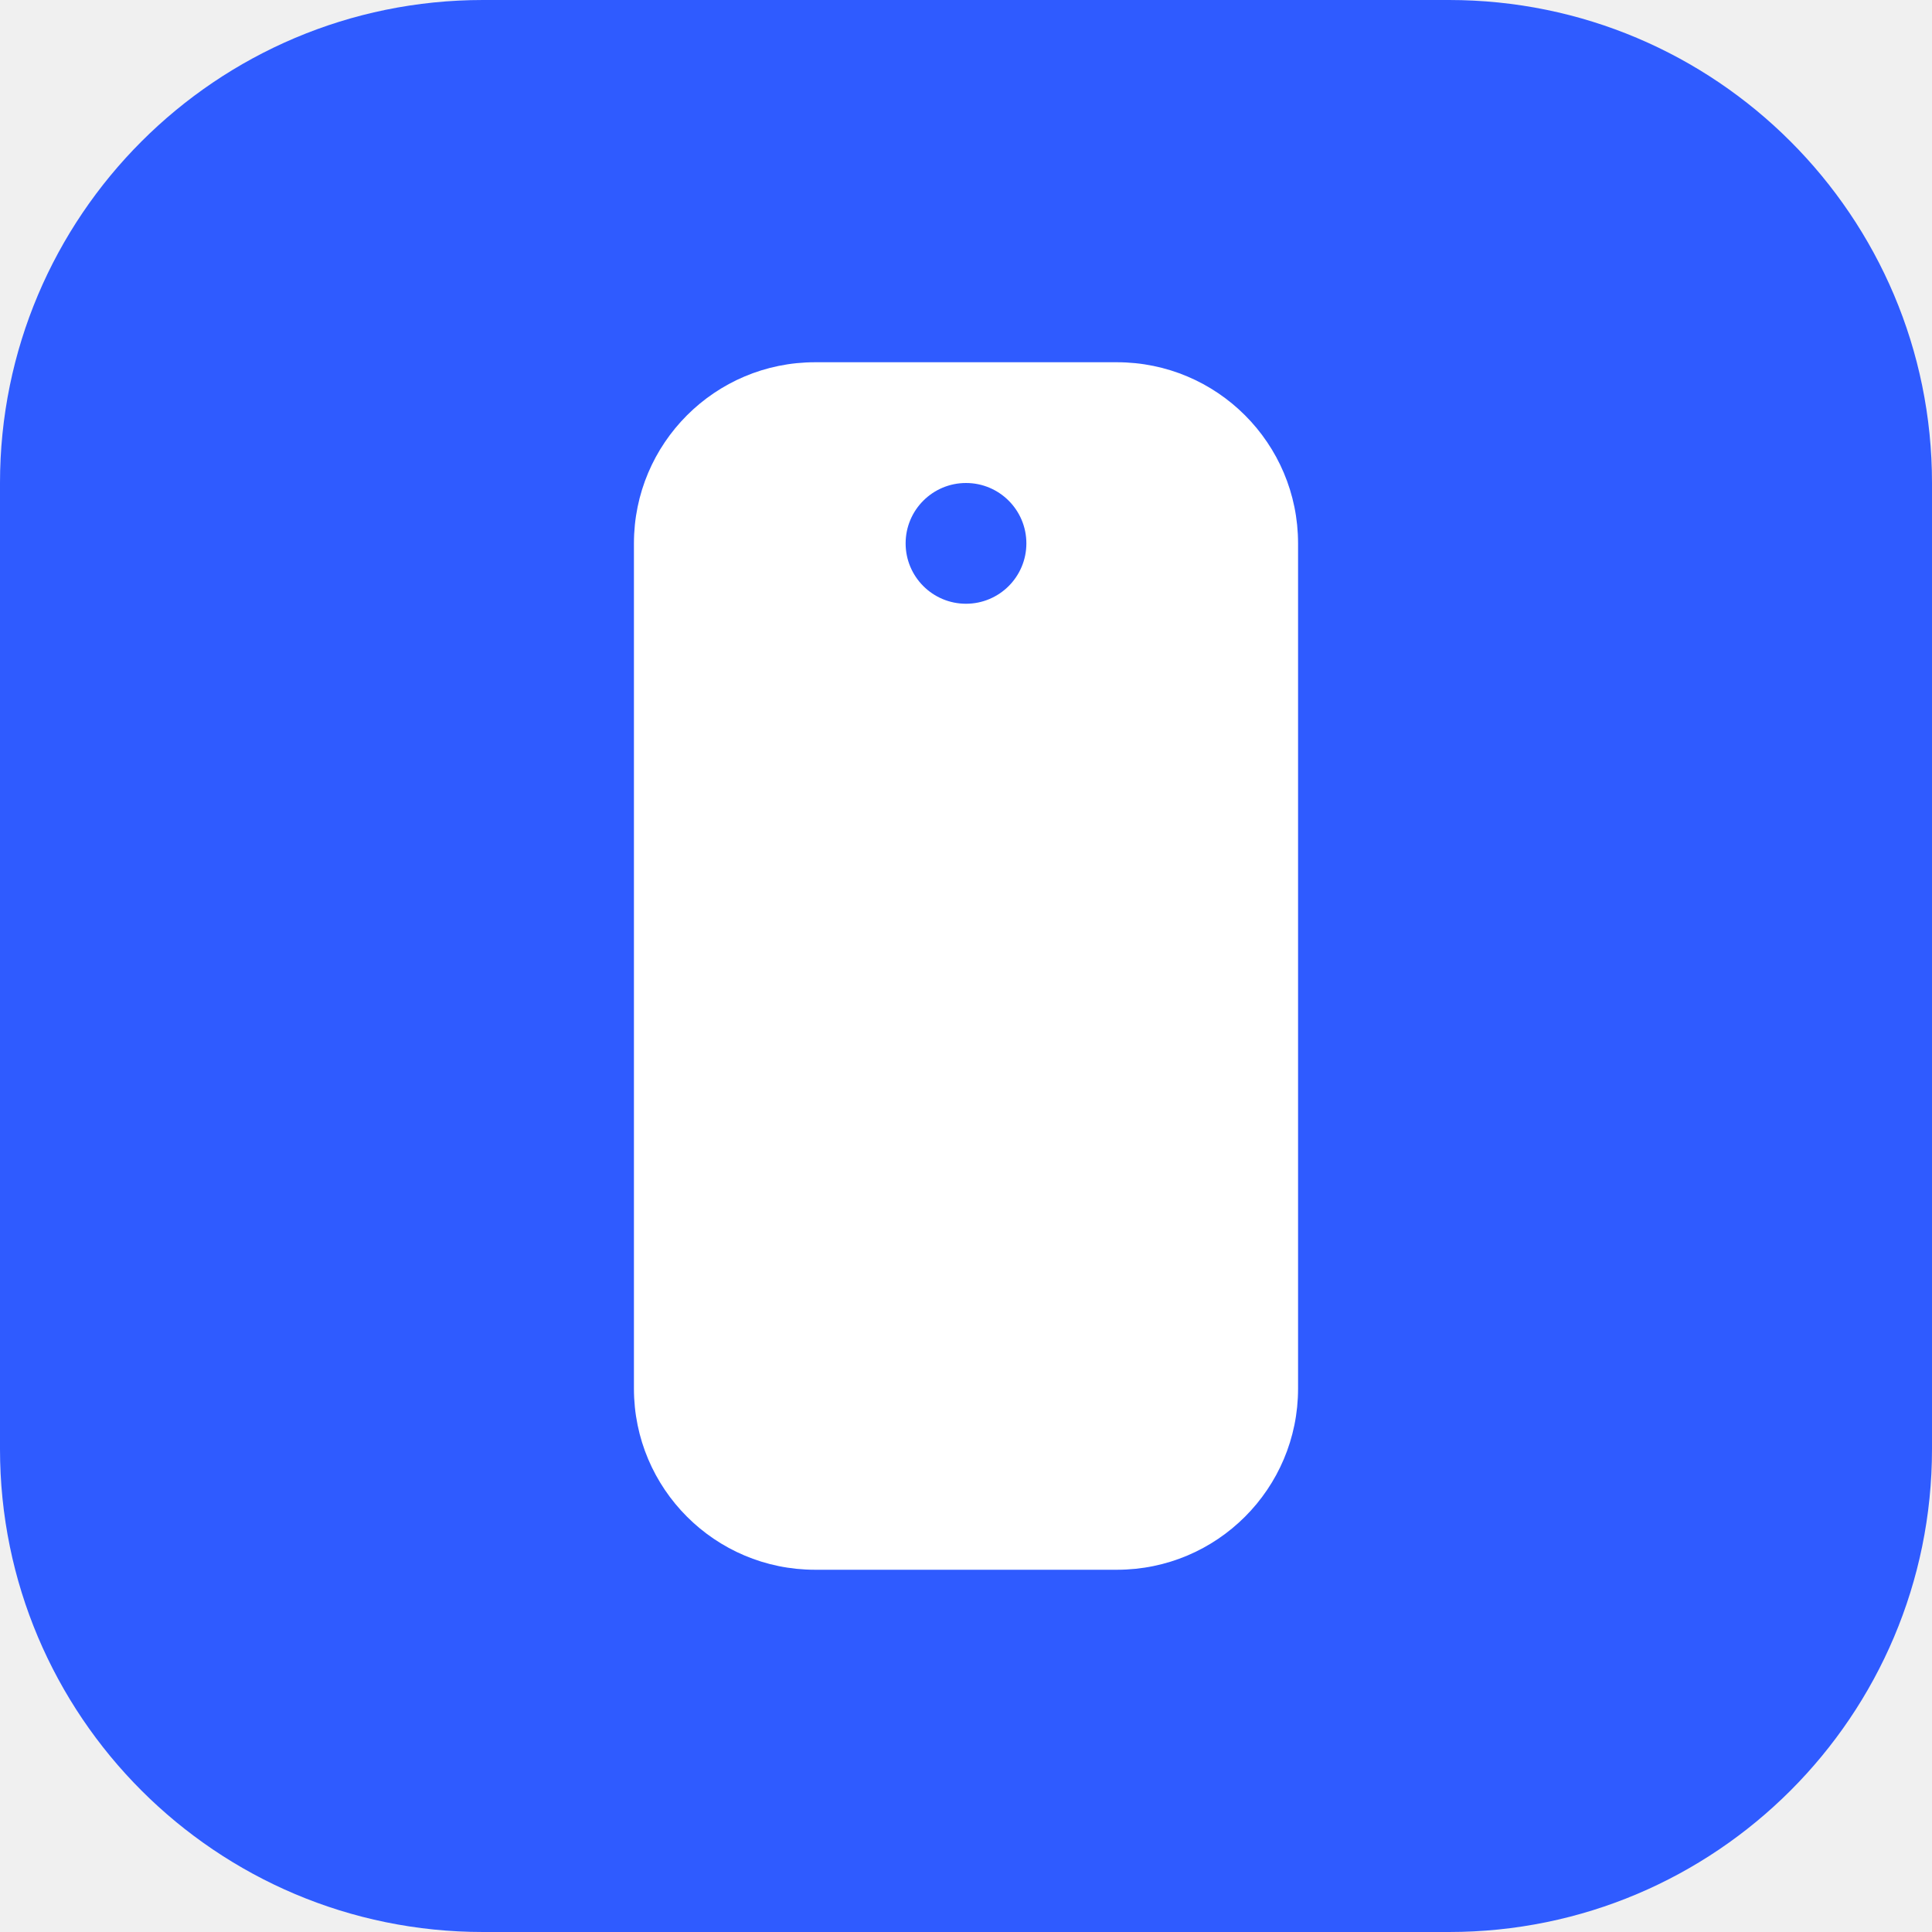
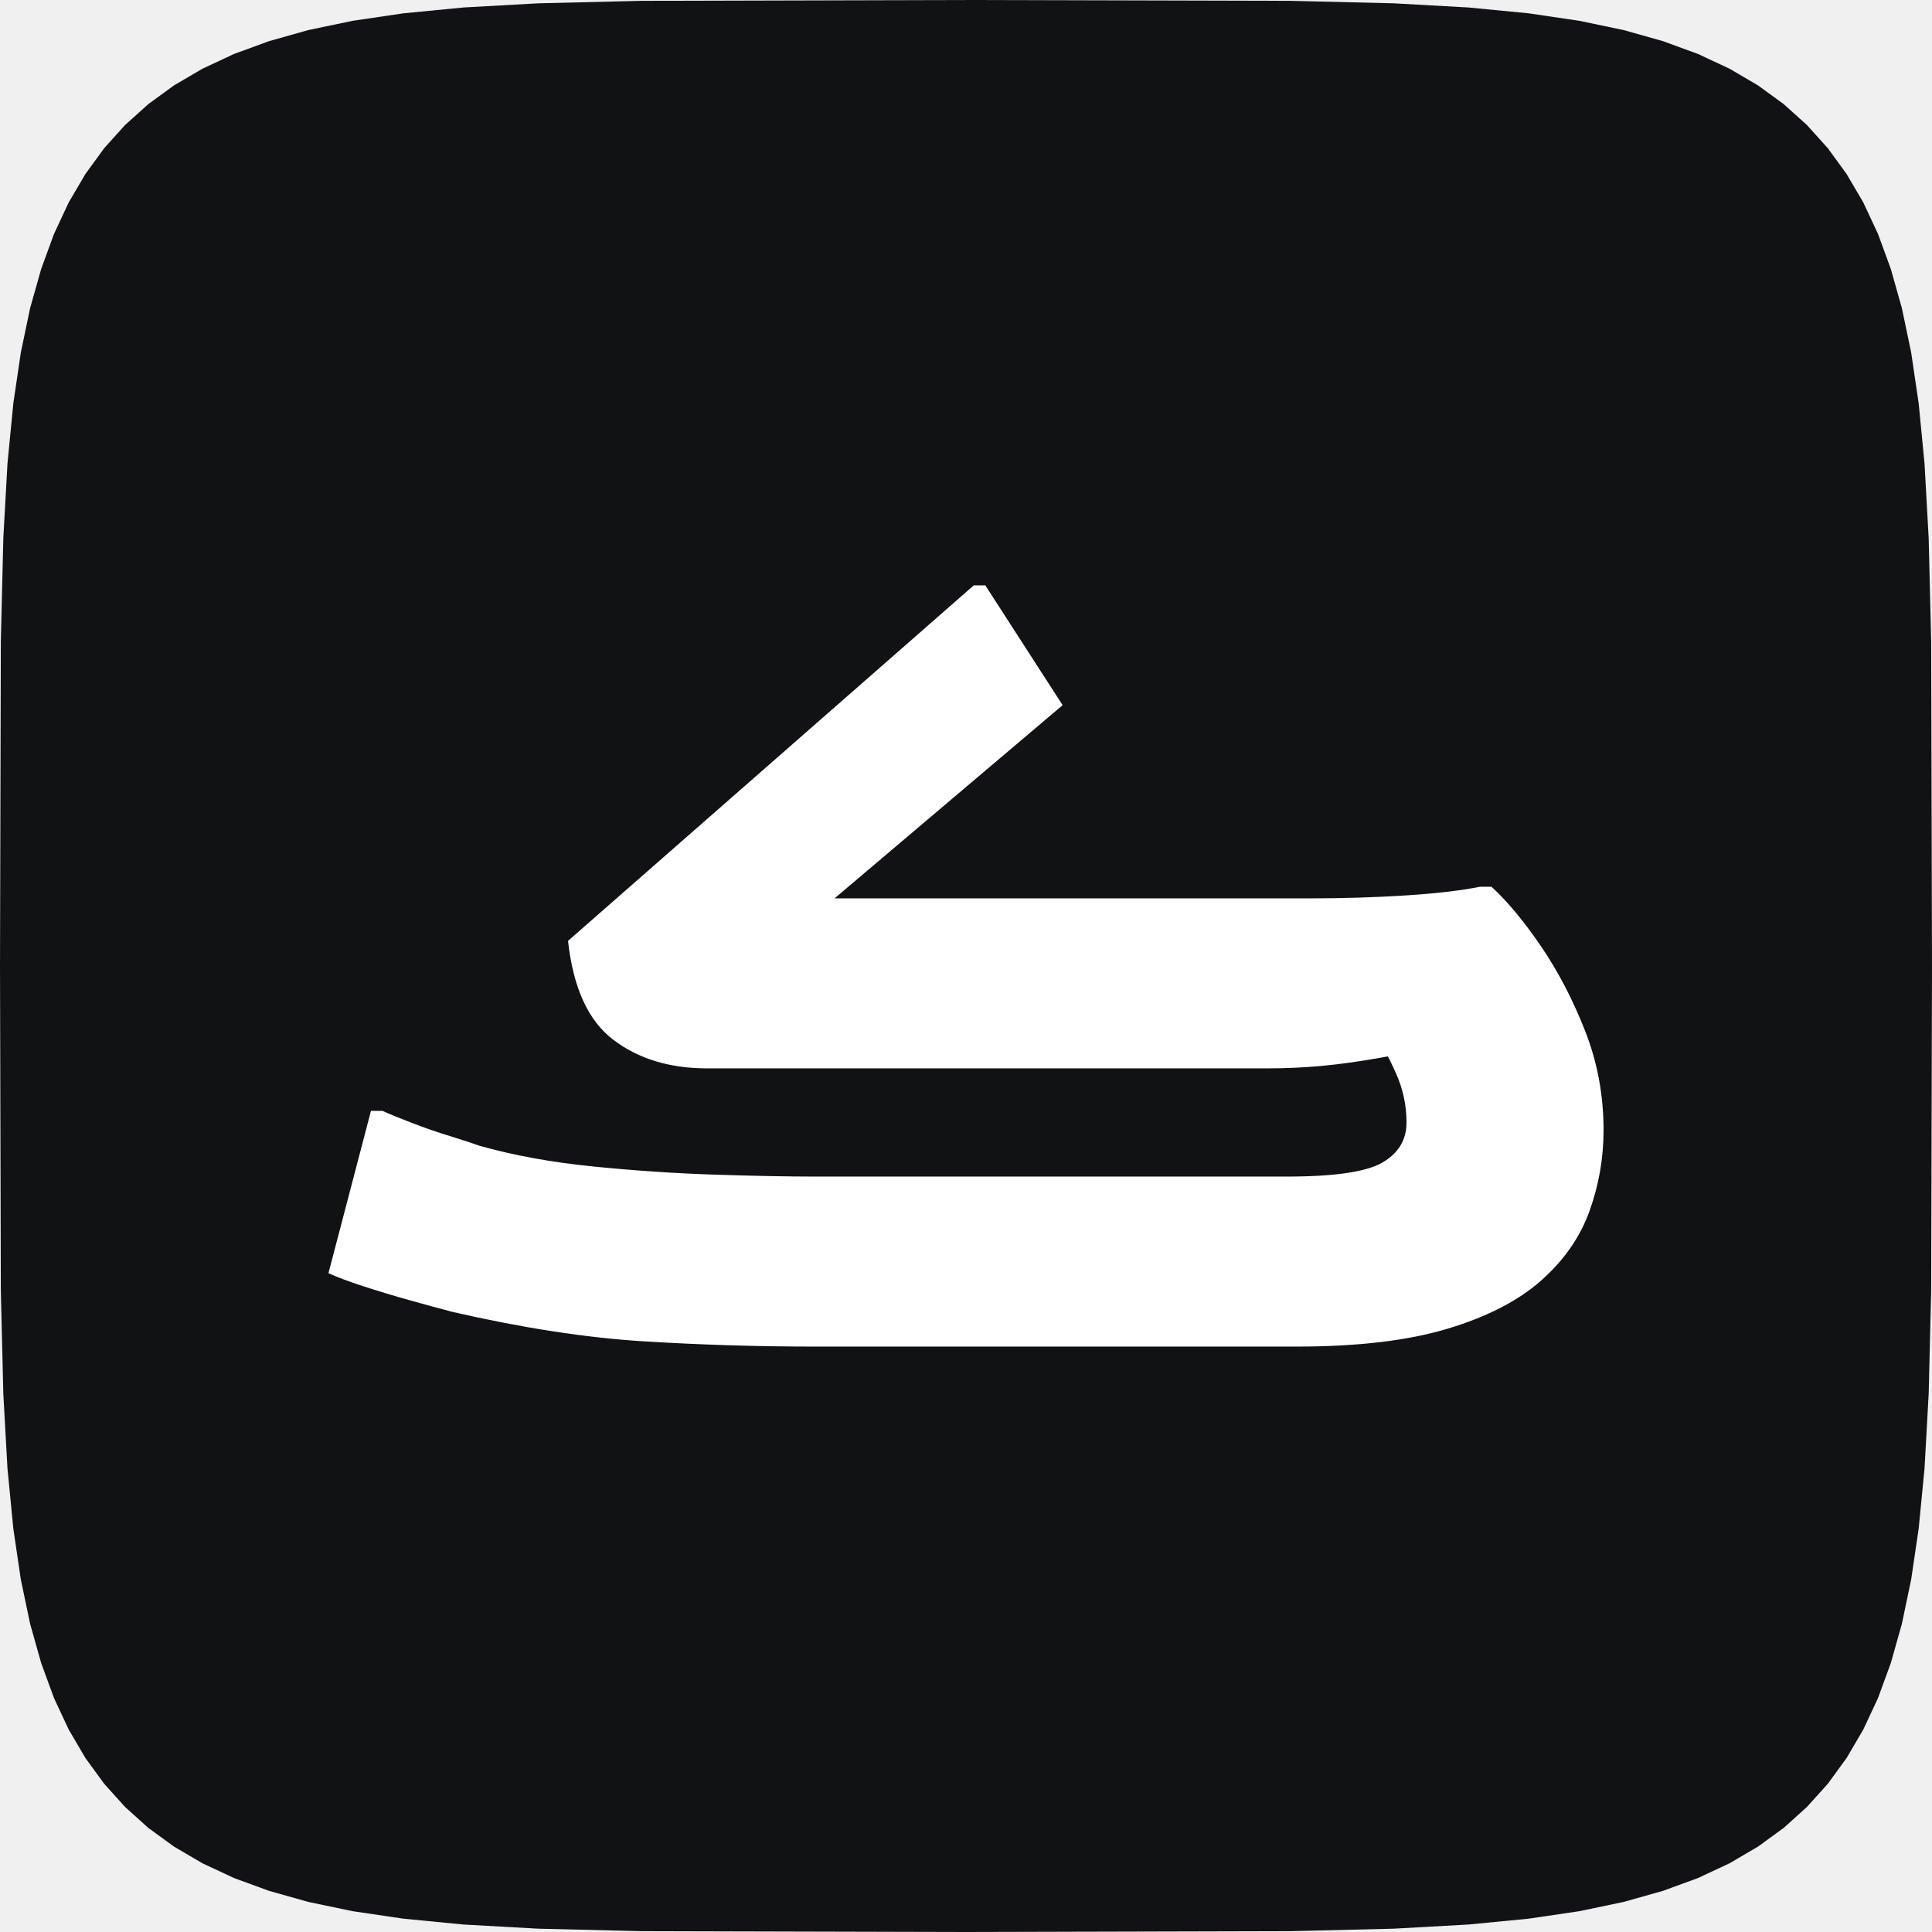
- <svg xmlns="http://www.w3.org/2000/svg" viewBox="0 0 64 64">
-   <rect width="64" height="64" rx="16" fill="#2F5BFF" />
-   <rect x="21" y="12" width="22" height="40" rx="6" fill="#fff" />
-   <circle cx="32" cy="18" r="2" fill="#2F5BFF" />
+ <svg xmlns="http://www.w3.org/2000/svg" viewBox="0 0 512 512">
+   <path d="M512,256L511.78,342L511.12,369.38L510.02,389.15L508.47,405.09L506.48,418.58L504.02,430.33L501.09,440.72L497.69,450.01L493.78,458.37L489.36,465.9L484.4,472.71L478.86,478.86L472.71,484.4L465.9,489.36L458.37,493.78L450.01,497.69L440.72,501.09L430.33,504.02L418.58,506.48L405.09,508.47L389.15,510.02L369.38,511.12L342,511.78L256,512L170,511.78L142.62,511.12L122.85,510.02L106.91,508.47L93.42,506.48L81.67,504.02L71.28,501.09L61.99,497.69L53.63,493.78L46.1,489.36L39.29,484.4L33.14,478.86L27.6,472.71L22.64,465.9L18.22,458.37L14.31,450.01L10.91,440.72L7.98,430.33L5.52,418.58L3.53,405.09L1.98,389.15L0.88,369.38L0.22,342L0,256L0.22,170L0.88,142.62L1.98,122.85L3.53,106.91L5.52,93.42L7.98,81.67L10.91,71.28L14.31,61.99L18.22,53.63L22.64,46.1L27.6,39.29L33.14,33.14L39.29,27.6L46.1,22.64L53.63,18.22L61.99,14.31L71.28,10.91L81.67,7.98L93.42,5.52L106.91,3.53L122.85,1.98L142.62,0.88L170,0.22L256,0L342,0.22L369.38,0.88L389.15,1.98L405.09,3.53L418.58,5.52L430.33,7.98L440.72,10.91L450.01,14.31L458.37,18.22L465.9,22.64L472.71,27.6L478.86,33.14L484.4,39.29L489.36,46.1L493.78,53.63L497.69,61.99L501.09,71.28L504.02,81.67L506.48,93.42L508.47,106.91L510.02,122.85L511.12,142.62L511.78,170Z" fill="#111214" />
+   <g transform="translate(75.78 356.86) scale(0.256)">
+     <path d="M503,-409L474,-464L1060,-464Q1111,-464 1158.5,-467Q1206,-470 1236,-476L1248,-476Q1273,-453 1299.5,-414Q1326,-375 1345,-326.5Q1364,-278 1364,-224Q1364,-181 1349.5,-140.5Q1335,-100 1299.5,-68.5Q1264,-37 1202.5,-18.5Q1141,0 1046,0L548,0Q458,0 369.5,-5.5Q281,-11 172,-36Q153,-41 128,-48Q103,-55 80,-62.5Q57,-70 44,-76L88,-244L100,-244Q111,-239 130.5,-231.5Q150,-224 169.5,-218Q189,-212 200,-208Q253,-193 317.5,-186.5Q382,-180 443.5,-178Q505,-176 548,-176L1036,-176Q1110,-176 1135,-190.5Q1160,-205 1160,-232Q1160,-258 1149.5,-282Q1139,-306 1131,-316L1214,-316Q1167,-305 1133,-299Q1099,-293 1071.5,-290.5Q1044,-288 1016,-288L436,-288Q378,-288 339,-317.5Q300,-347 292,-420L712,-788L724,-788L804,-664L503,-409Z" fill="#fff" />
+   </g>
</svg>
